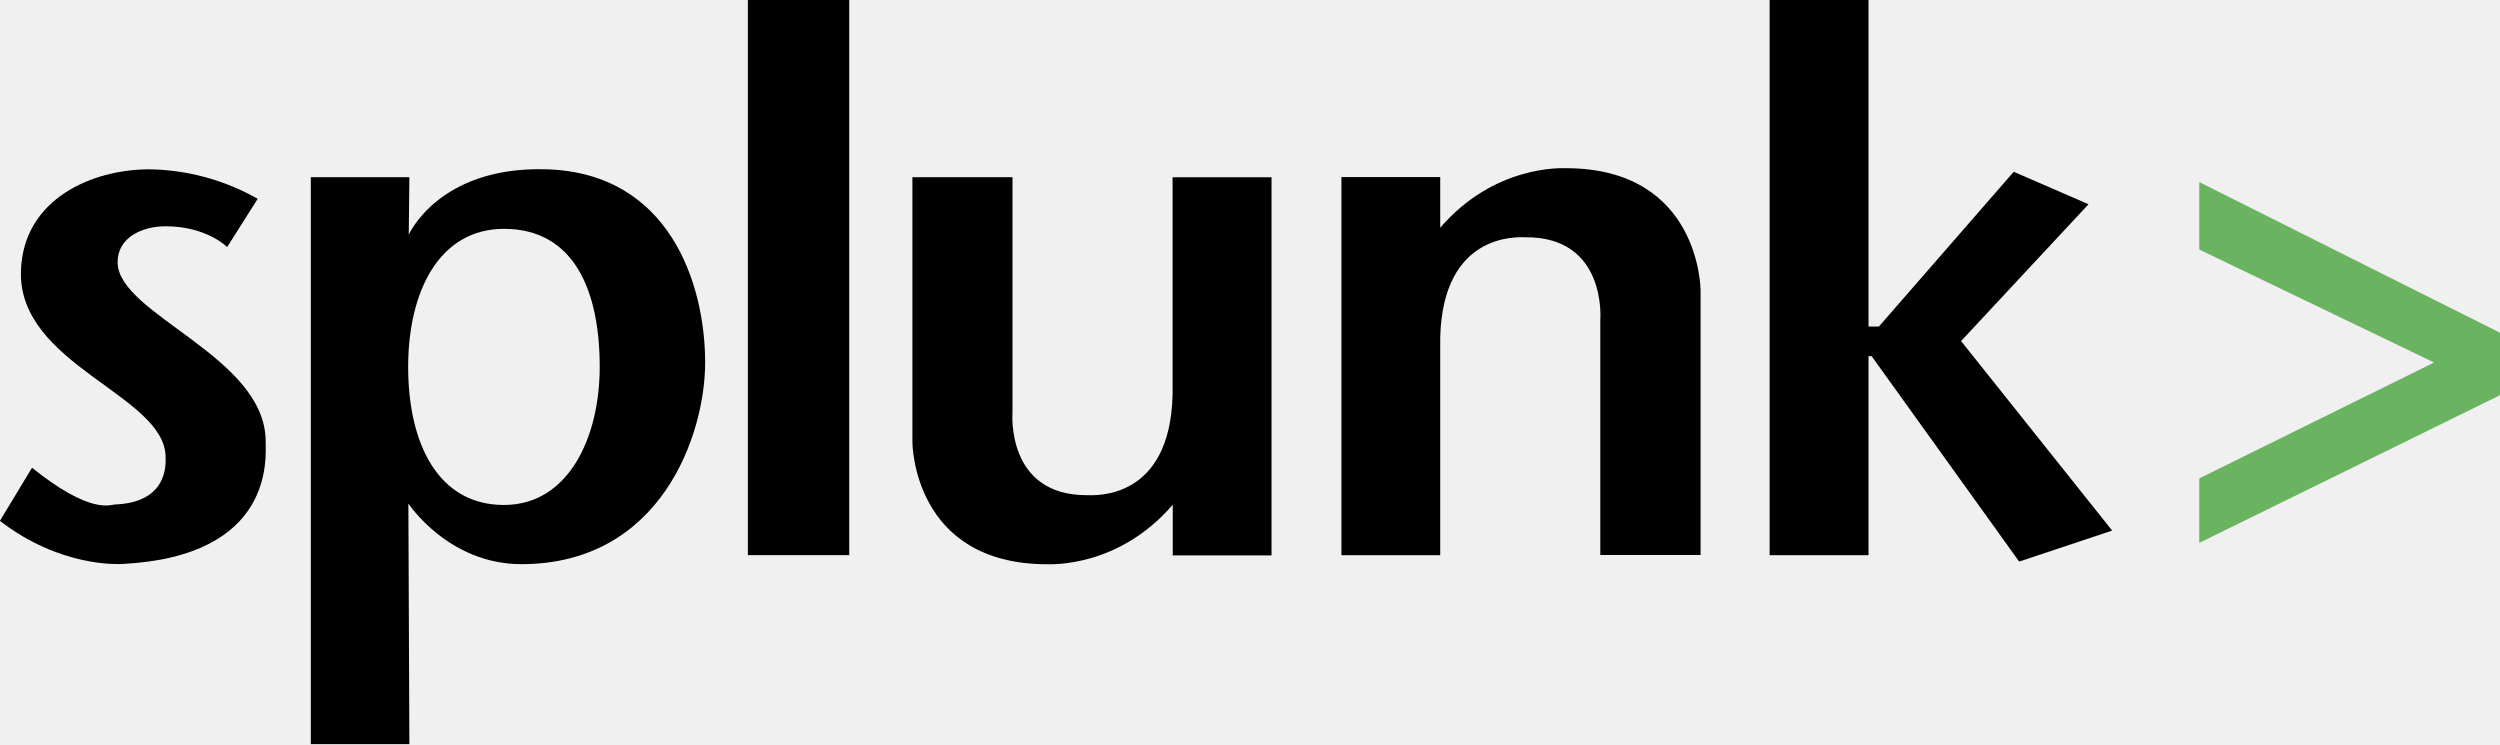
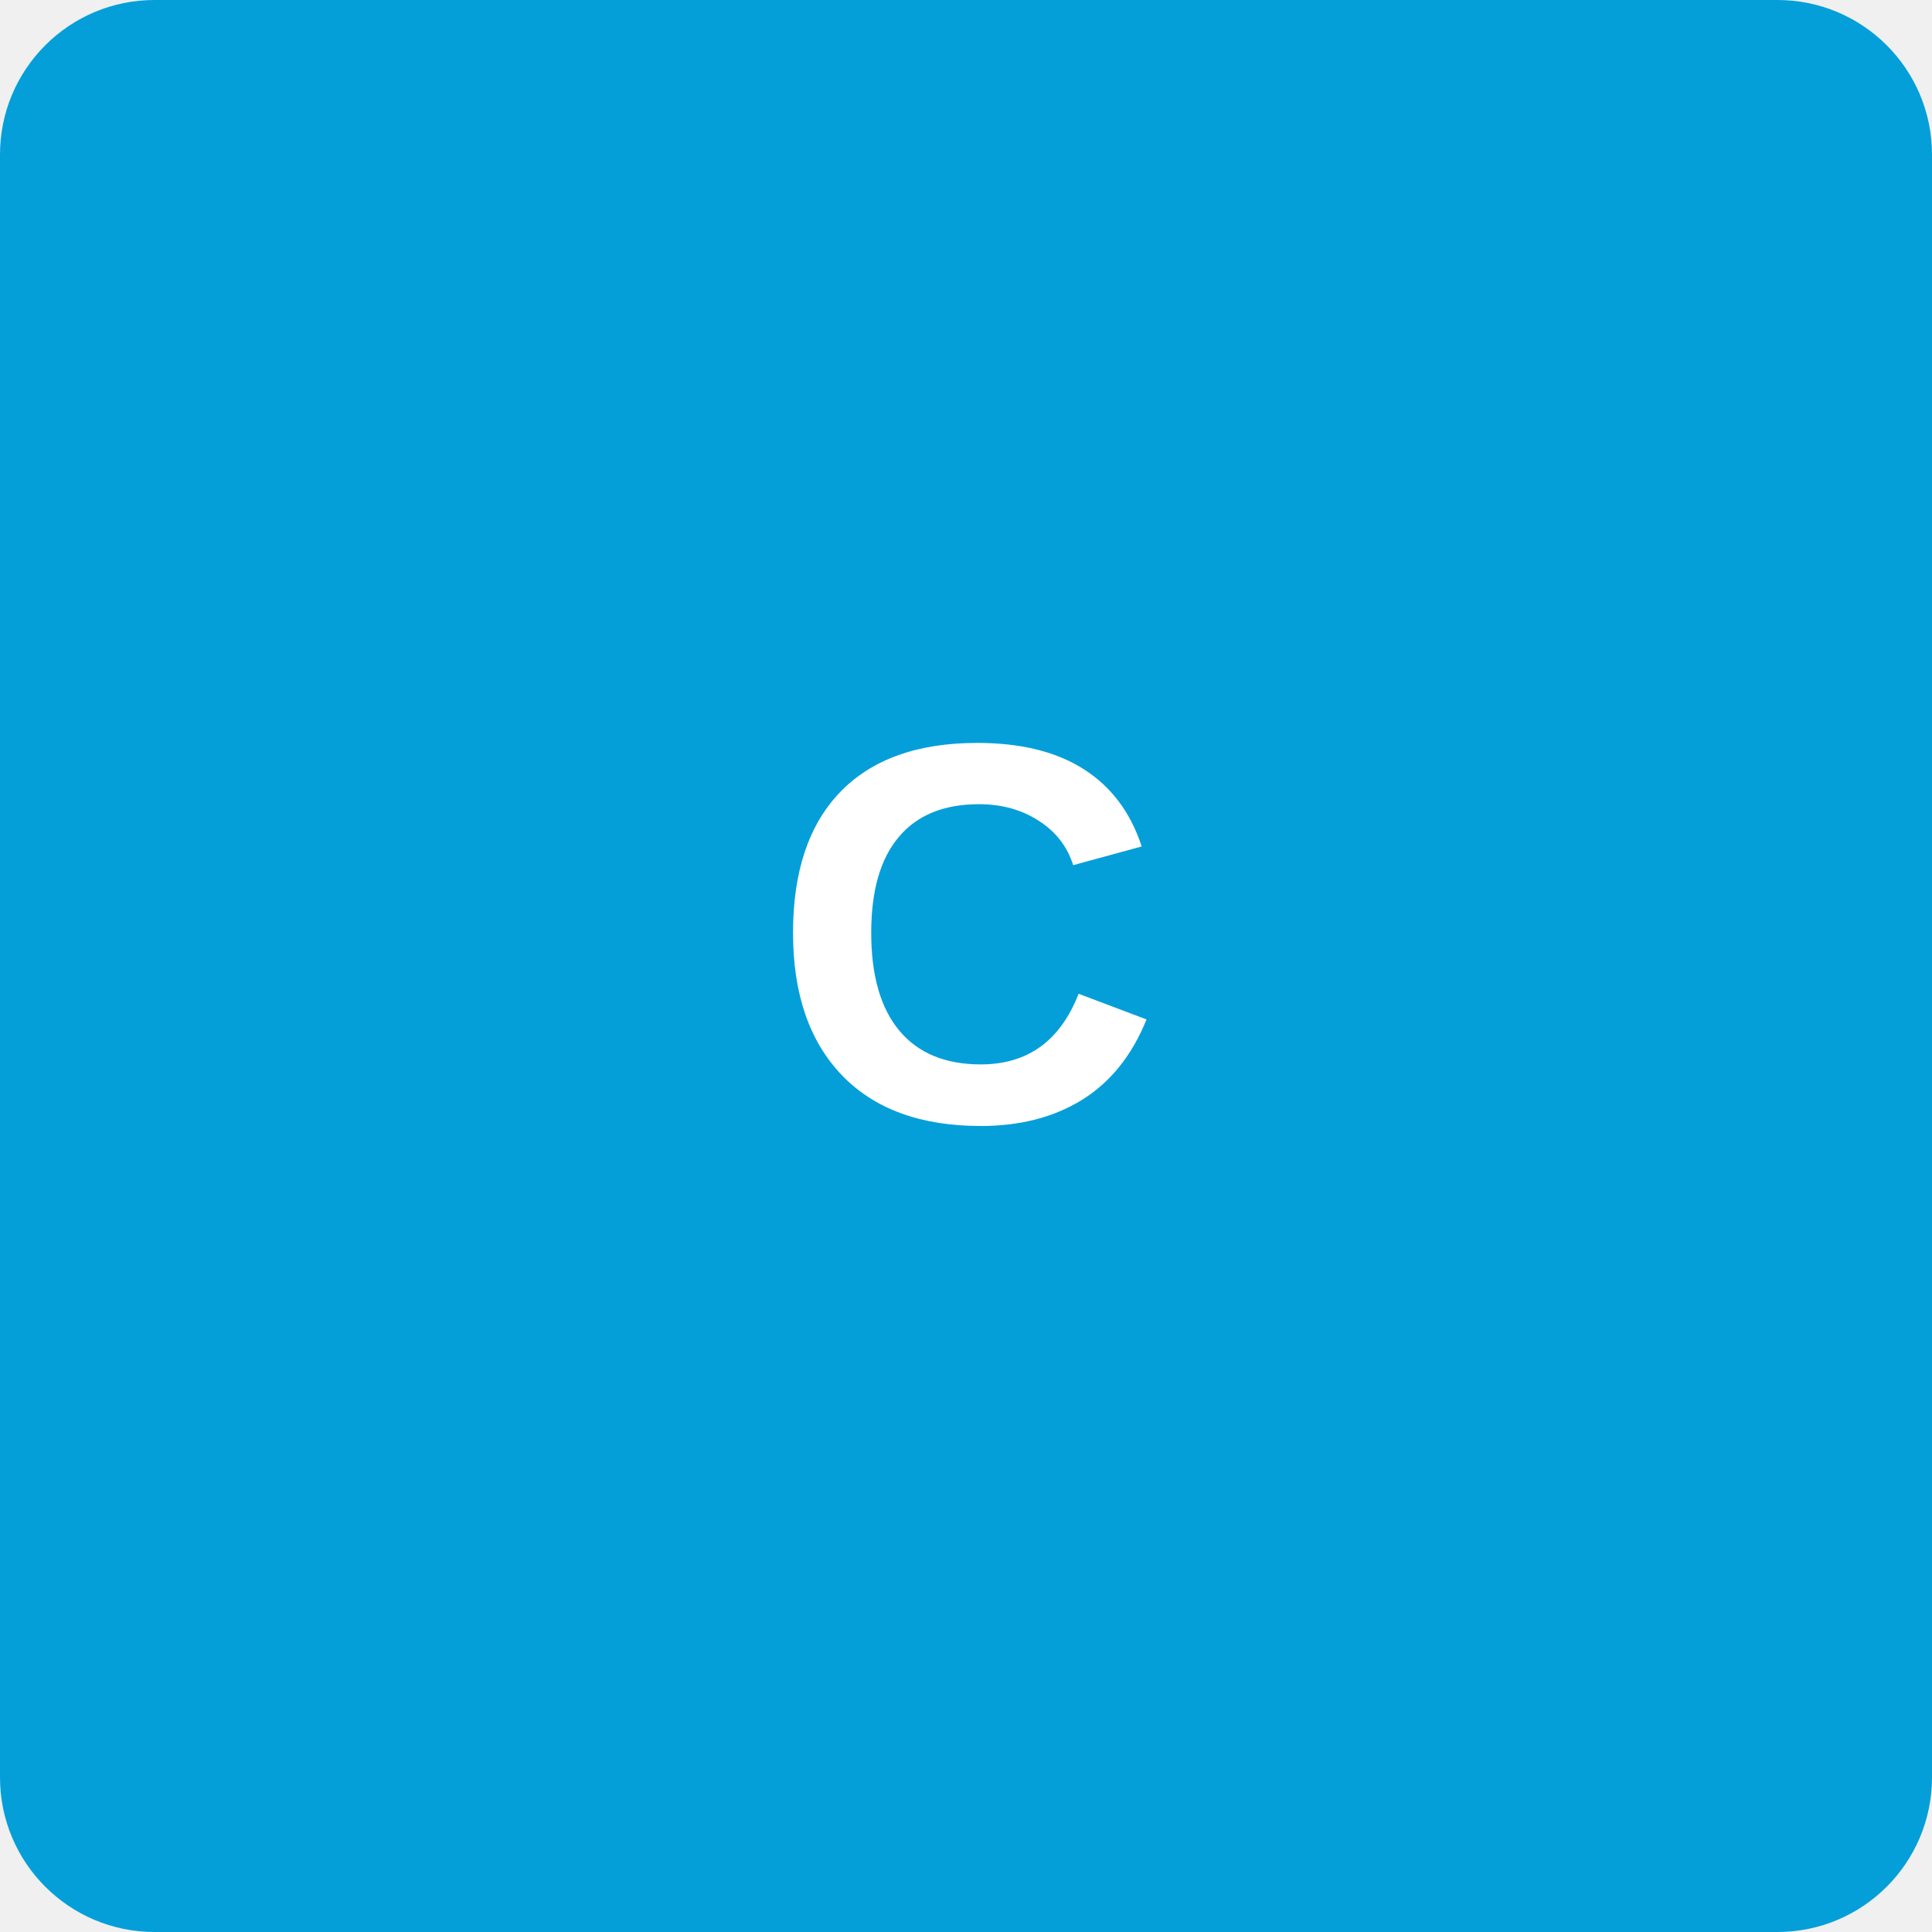
- <svg xmlns="http://www.w3.org/2000/svg" viewBox="0 0 800 238.13" width="800" height="238.13">
-   <defs>
-     <style>.cls-1{fill:#6ab361;}</style>
-   </defs>
-   <g id="Layer_2" data-name="Layer 2">
-     <g id="Layer_1-2" data-name="Layer 1">
-       <path d="M72.69,79.06S66.15,72.41,53,72.41c-7.79,0-15.52,3.78-15.36,11.69.35,16.65,47.4,30,47.37,57.17,0,5.09,3,36.85-46.22,39.22-.94,0-19.57,1.06-38.82-13.82l10.28-17c18.66,15,25,11.83,26.5,11.77C53.31,160.8,53.11,149.27,53,146.1,52.57,126.27,5.67,116.82,6.7,86.62c.78-23.14,23-32.44,41.09-32.44a72.08,72.08,0,0,1,34.67,9.44Z" />
-       <path d="M175.06,54.18c-34.64-1.12-44.26,20.94-44.26,20.94L131,56.7H99.46V238.13H131l-.32-77s12.76,19.4,36.15,19.4c44.65,0,58.82-41.37,58.82-64.52C225.61,90.4,214,55.44,175.06,54.18ZM161.26,161.59c-21.17,0-30.65-19.78-30.65-44.18s10.1-44.18,30.65-44.18c22.46,0,30.65,19.78,30.65,44.18C191.91,139.86,182,161.59,161.26,161.59Z" />
-       <rect x="239.32" width="32.44" height="177.65" />
-       <path d="M324,132s-2.2,26.62,23.94,26.46c2.3,0,26.46,1.73,27.29-32.13l0-69.61h31.66v121H375.28l0-16.22c-17.33,20.16-39,19.06-40.16,19.06-43.15,0-43.15-39.06-43.15-39.06V56.7H324V132Z" />
-       <path d="M512.1,102.38s2.21-26.62-23.94-26.46c-2.3,0-26.46-1.73-27.29,32.13l0,69.61H429.26v-121h31.61l0,16.22c17.33-20.16,39-19.06,40.16-19.06,43.15,0,43.15,39.06,43.15,39.06v84.73H512.1V102.38Z" />
-       <polygon points="597.93 177.67 566.28 177.67 566.28 0 597.93 0 597.93 104.5 601.24 104.5 644.39 54.97 668.33 65.36 627.54 109.14 675.89 169.78 646.13 179.7 598.94 113.99 597.93 113.95 597.93 177.67" />
-       <polygon class="cls-1" points="800 126.47 703.77 173.72 703.77 153.09 778.9 116 703.77 79.85 703.77 58.27 800 106.47 800 126.47" />
-     </g>
-   </g>
+ <svg xmlns="http://www.w3.org/2000/svg" viewBox="0 0 100 100" role="img" aria-label="Cisco Secure Access">
+   <rect width="100" height="100" rx="8" fill="#049FD9" />
+   <text x="50" y="58" text-anchor="middle" font-family="Arial, sans-serif" font-size="28" font-weight="700" fill="#ffffff">C</text>
</svg>
